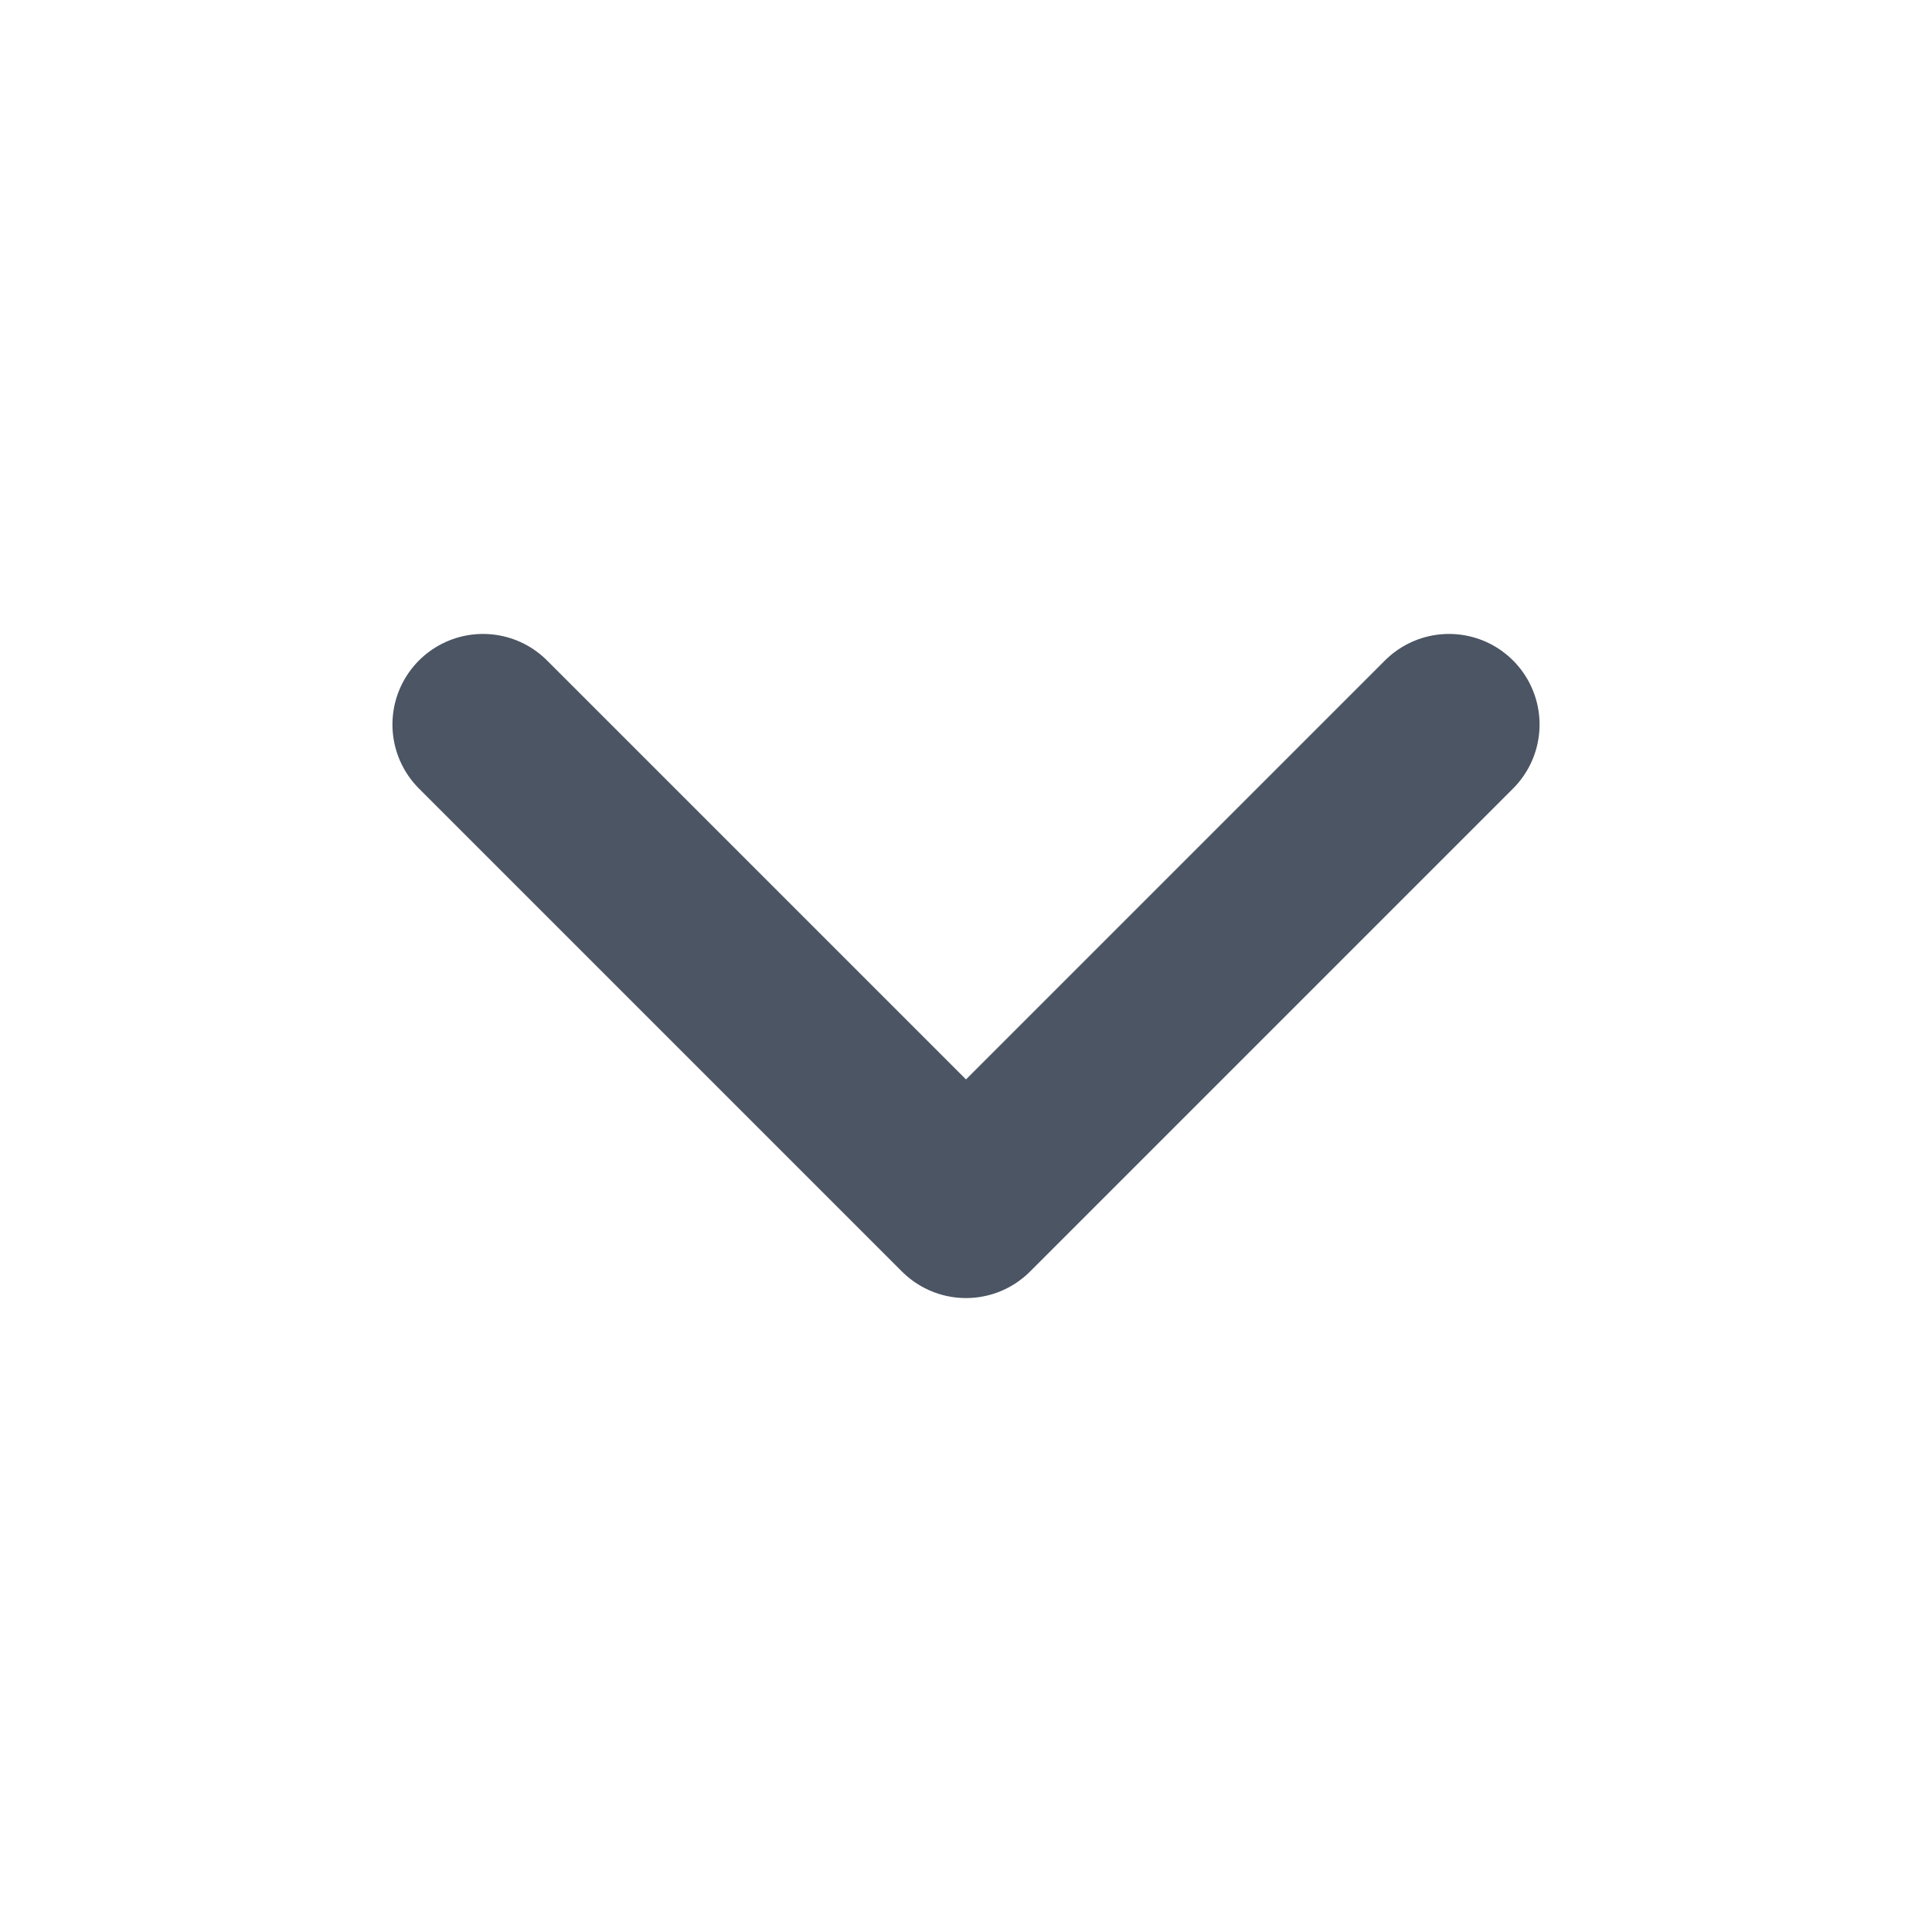
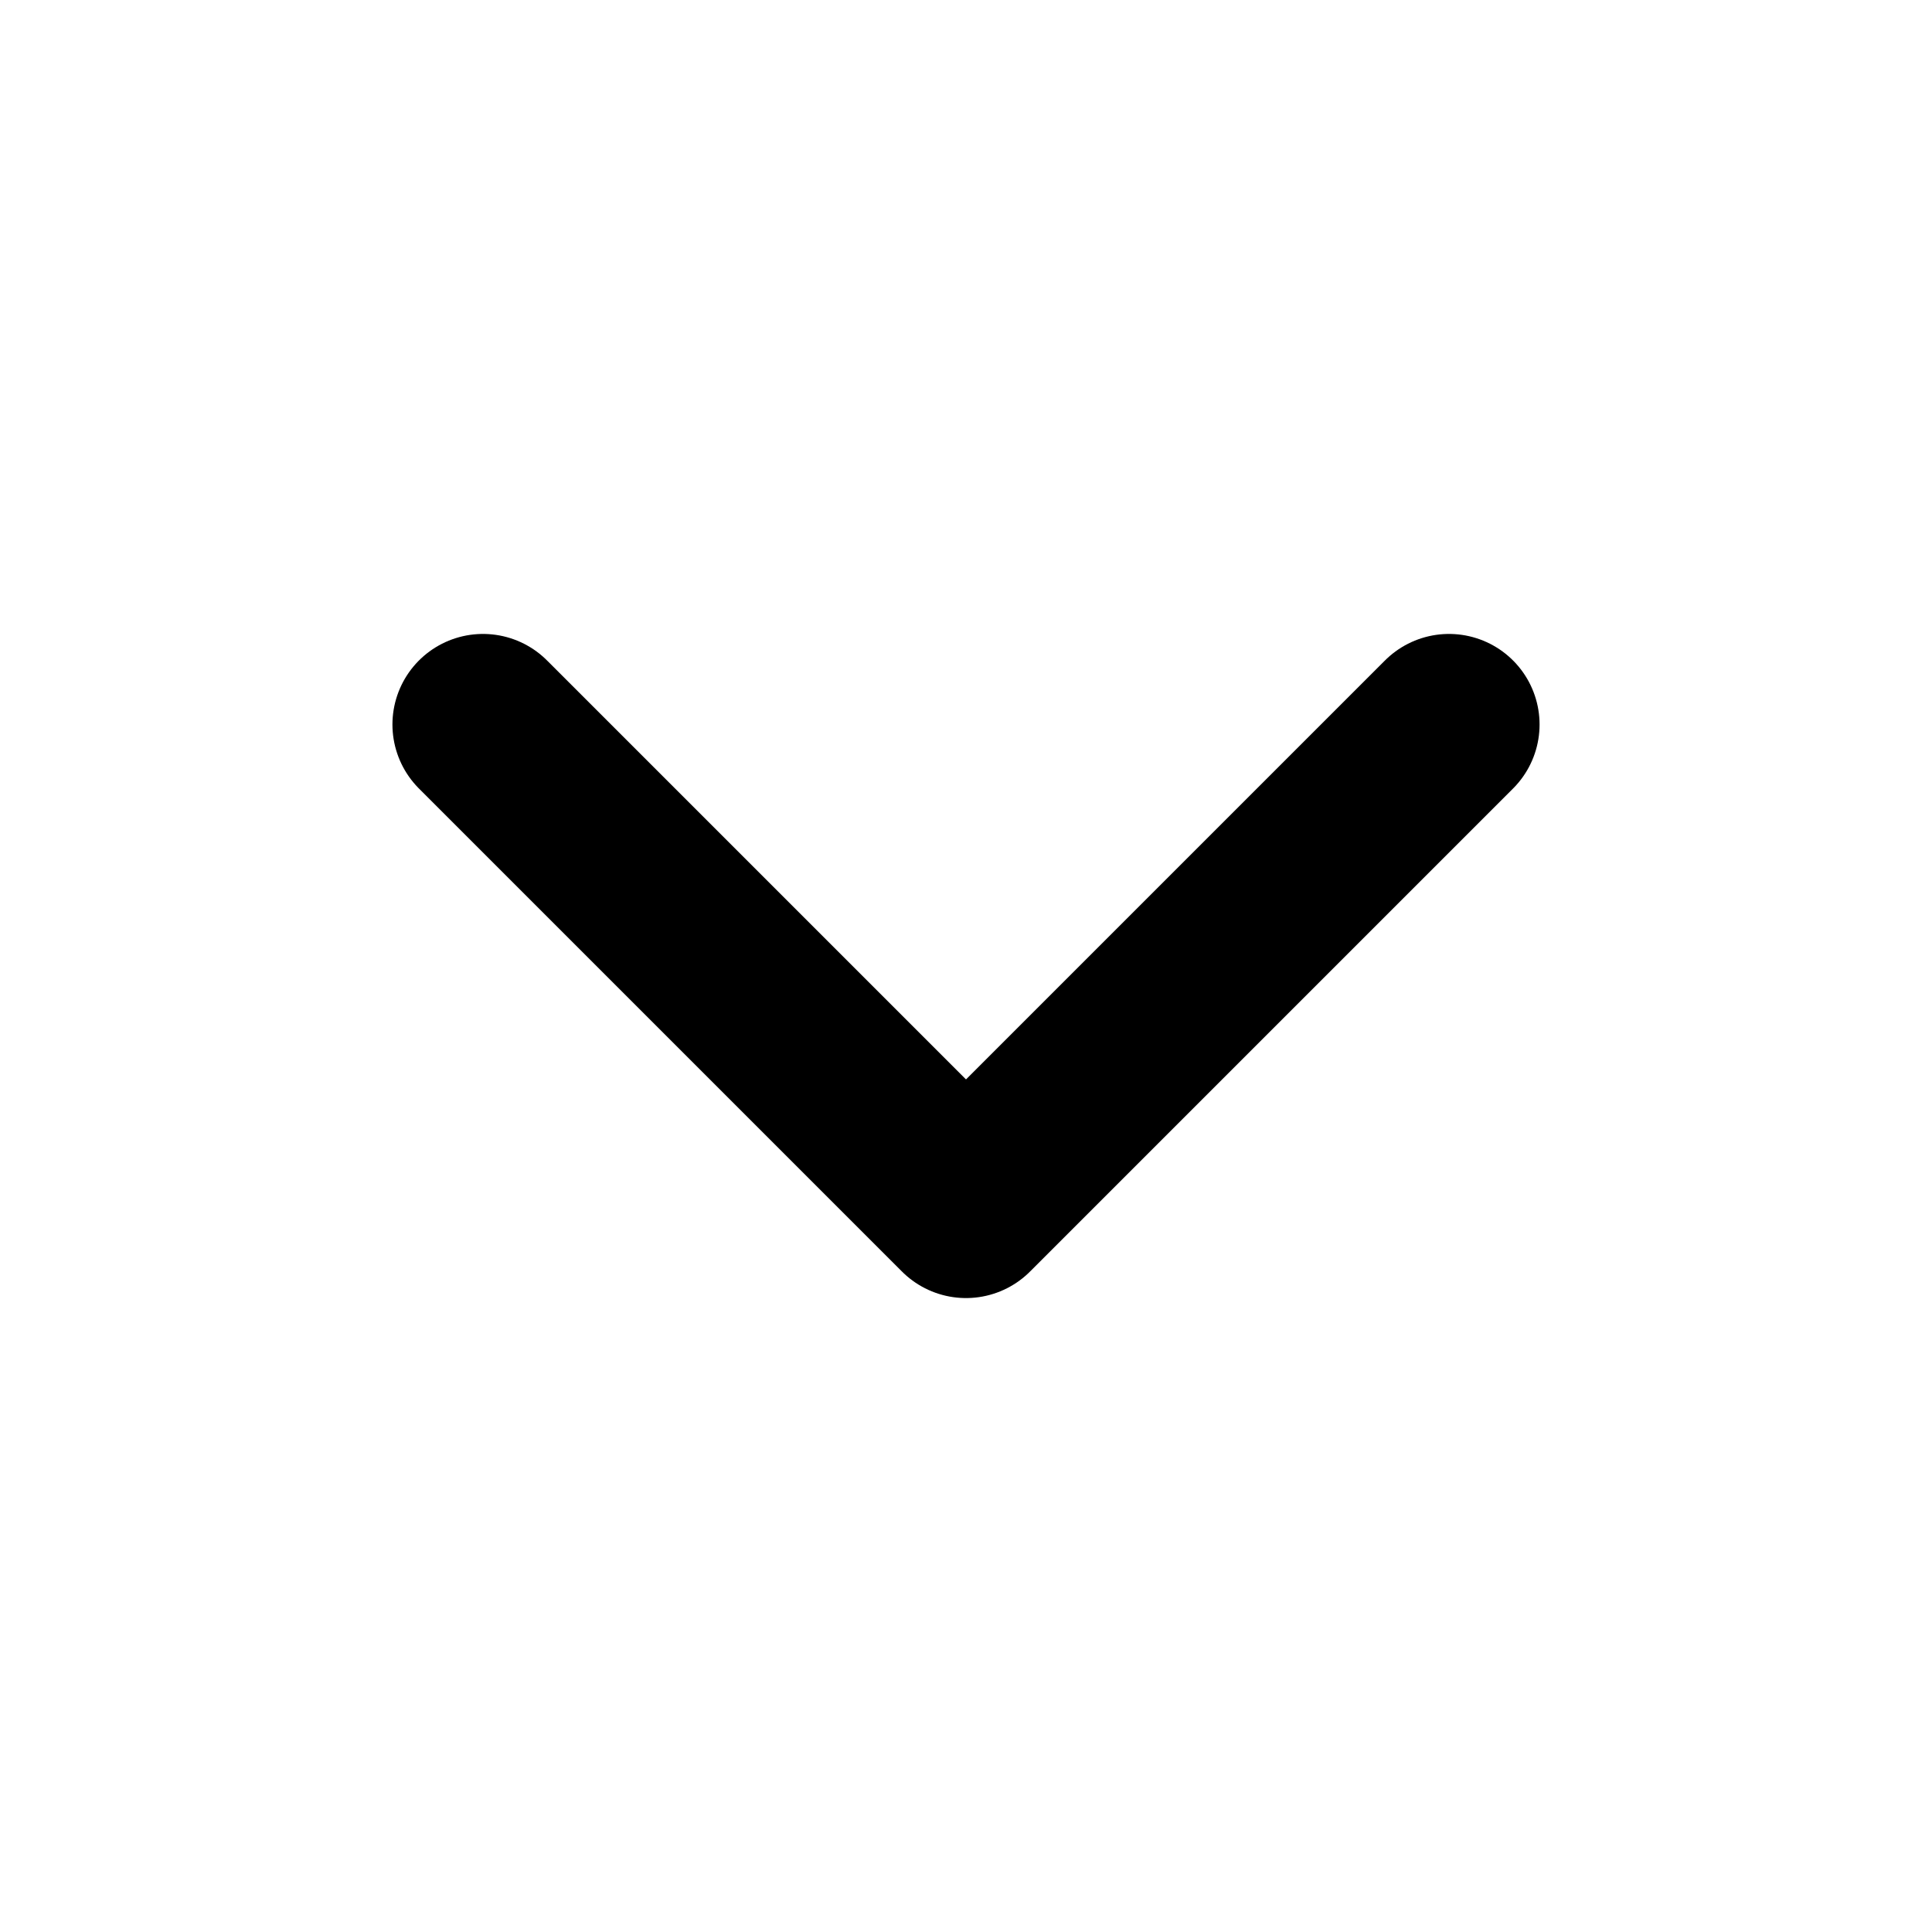
<svg xmlns="http://www.w3.org/2000/svg" width="16" height="16" viewBox="0 0 16 16" fill="none">
-   <path d="M4 6L8 10L12 6" stroke="#4B5563" stroke-width="1.5" stroke-linecap="round" stroke-linejoin="round" />
+   <path d="M4 6L8 10L12 6" stroke="currentColor" stroke-width="1.5" stroke-linecap="round" stroke-linejoin="round" />
</svg>
